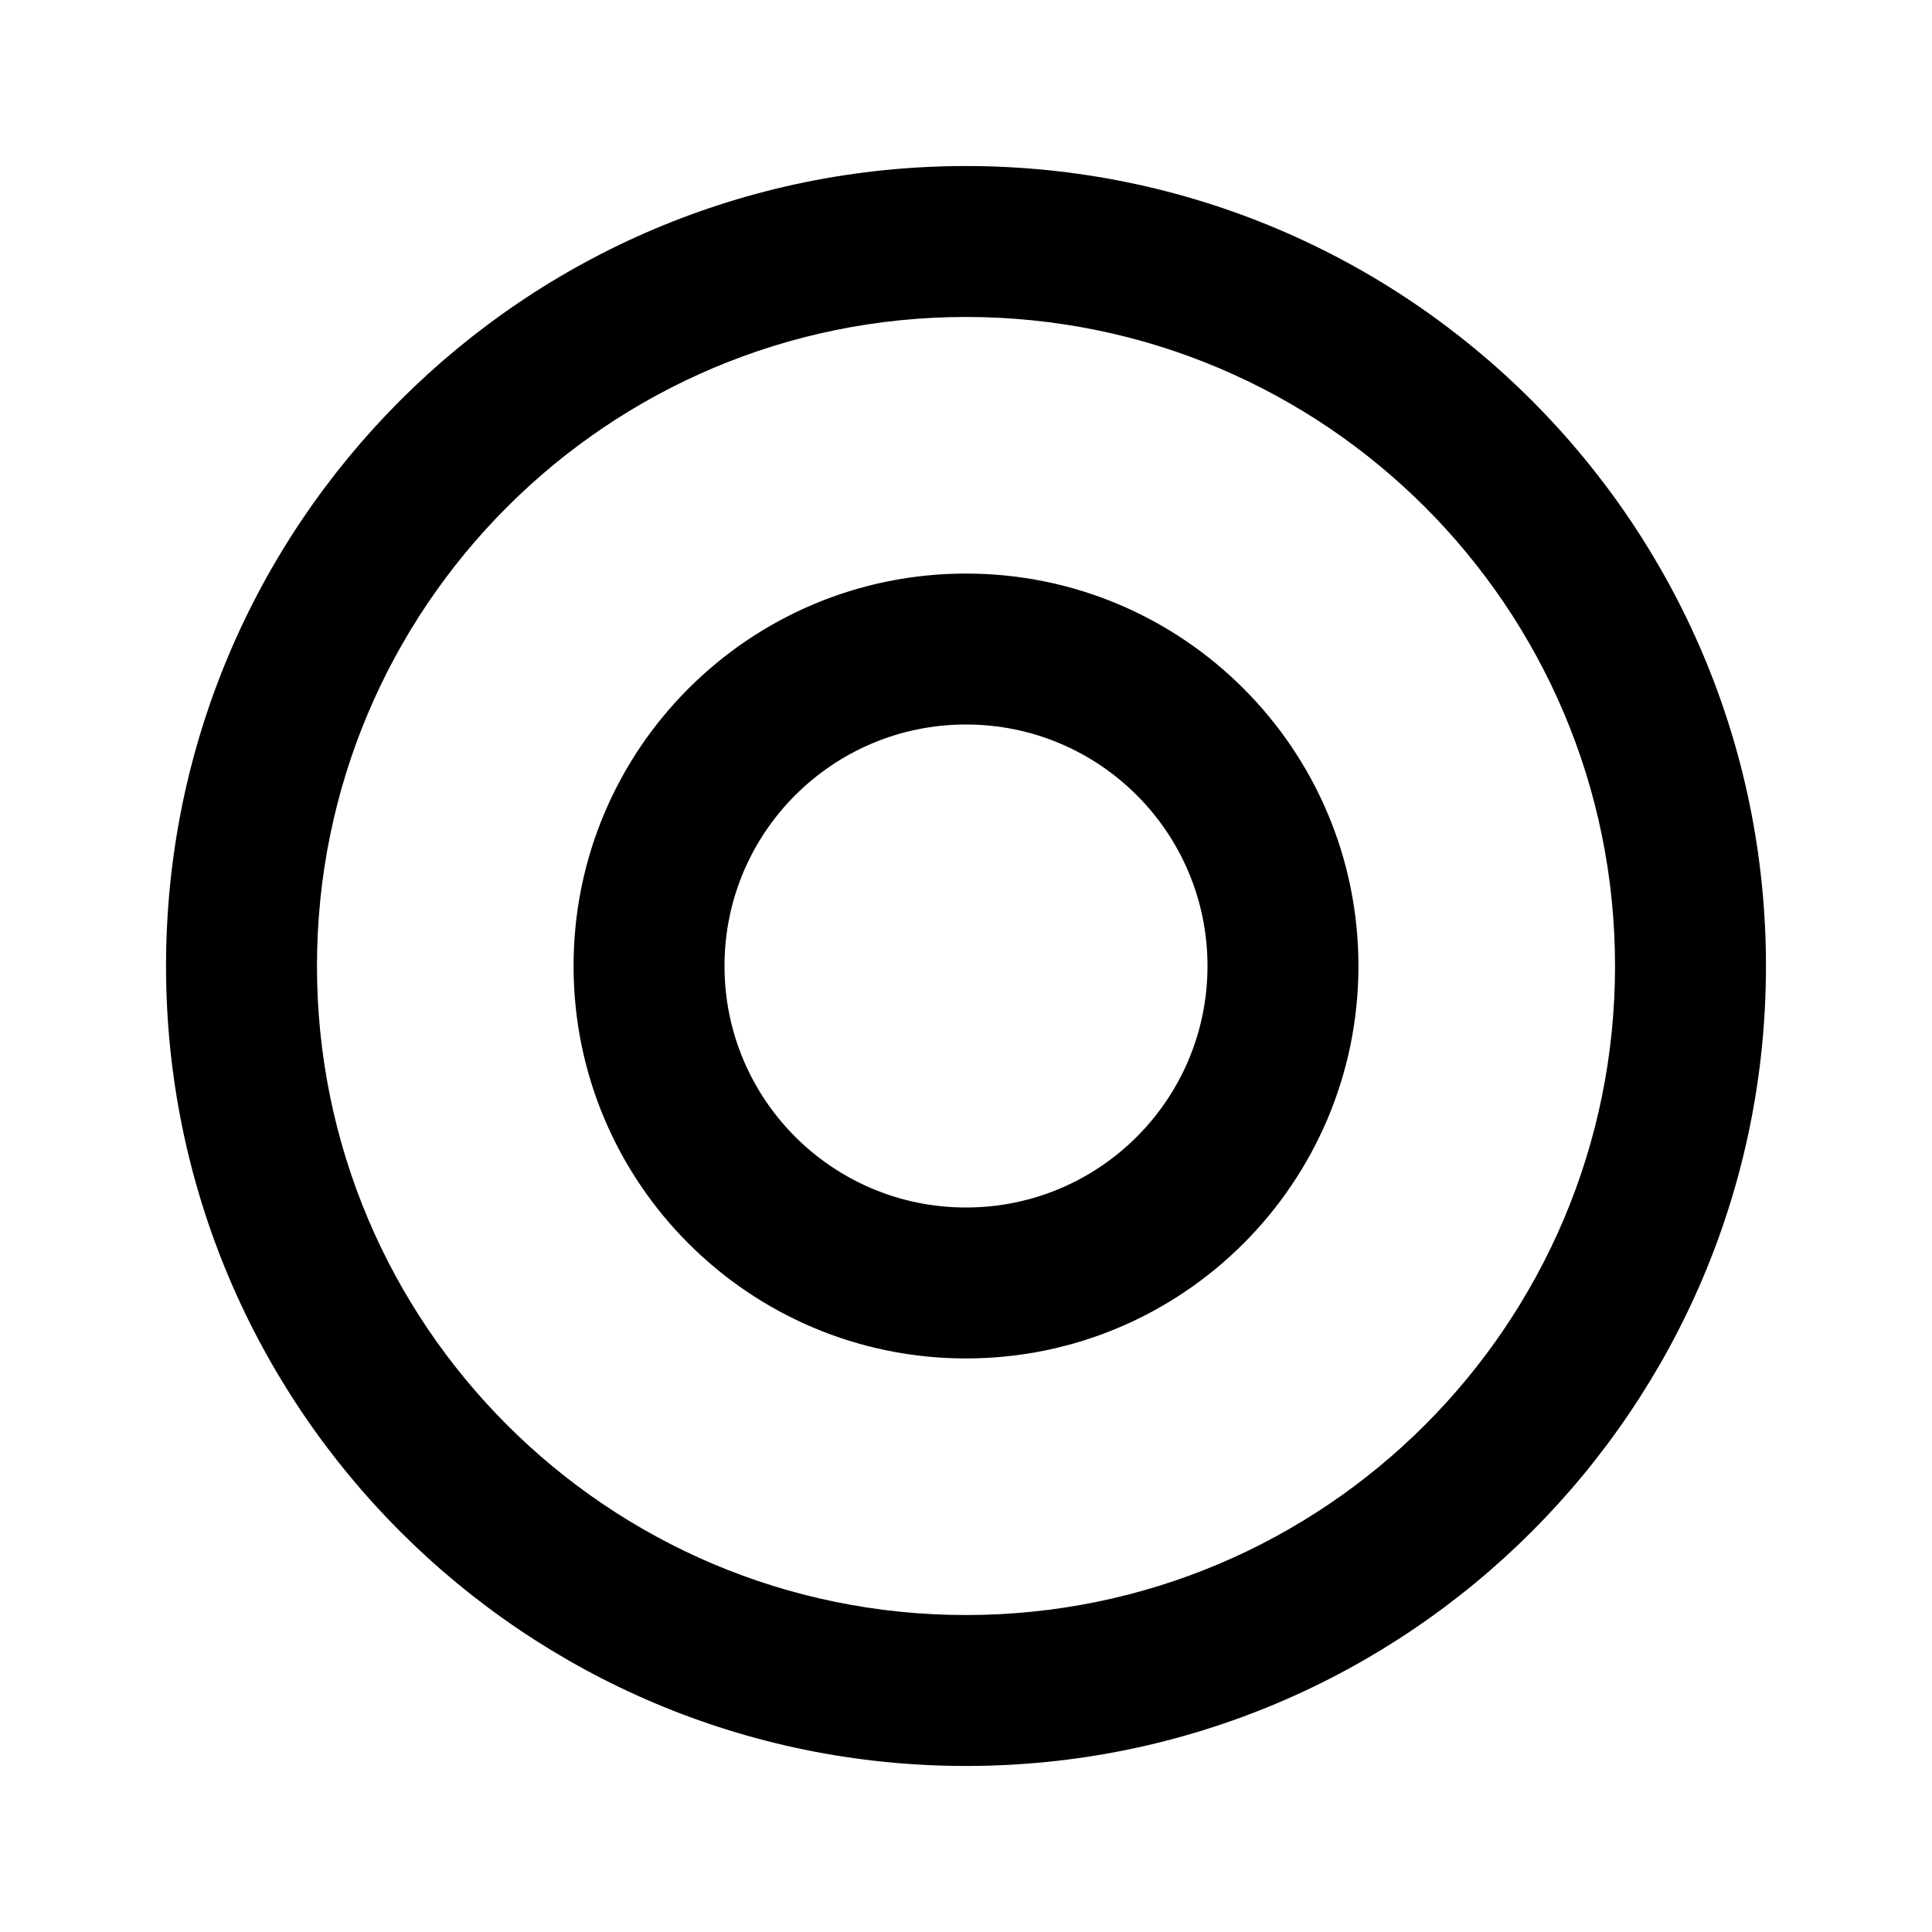
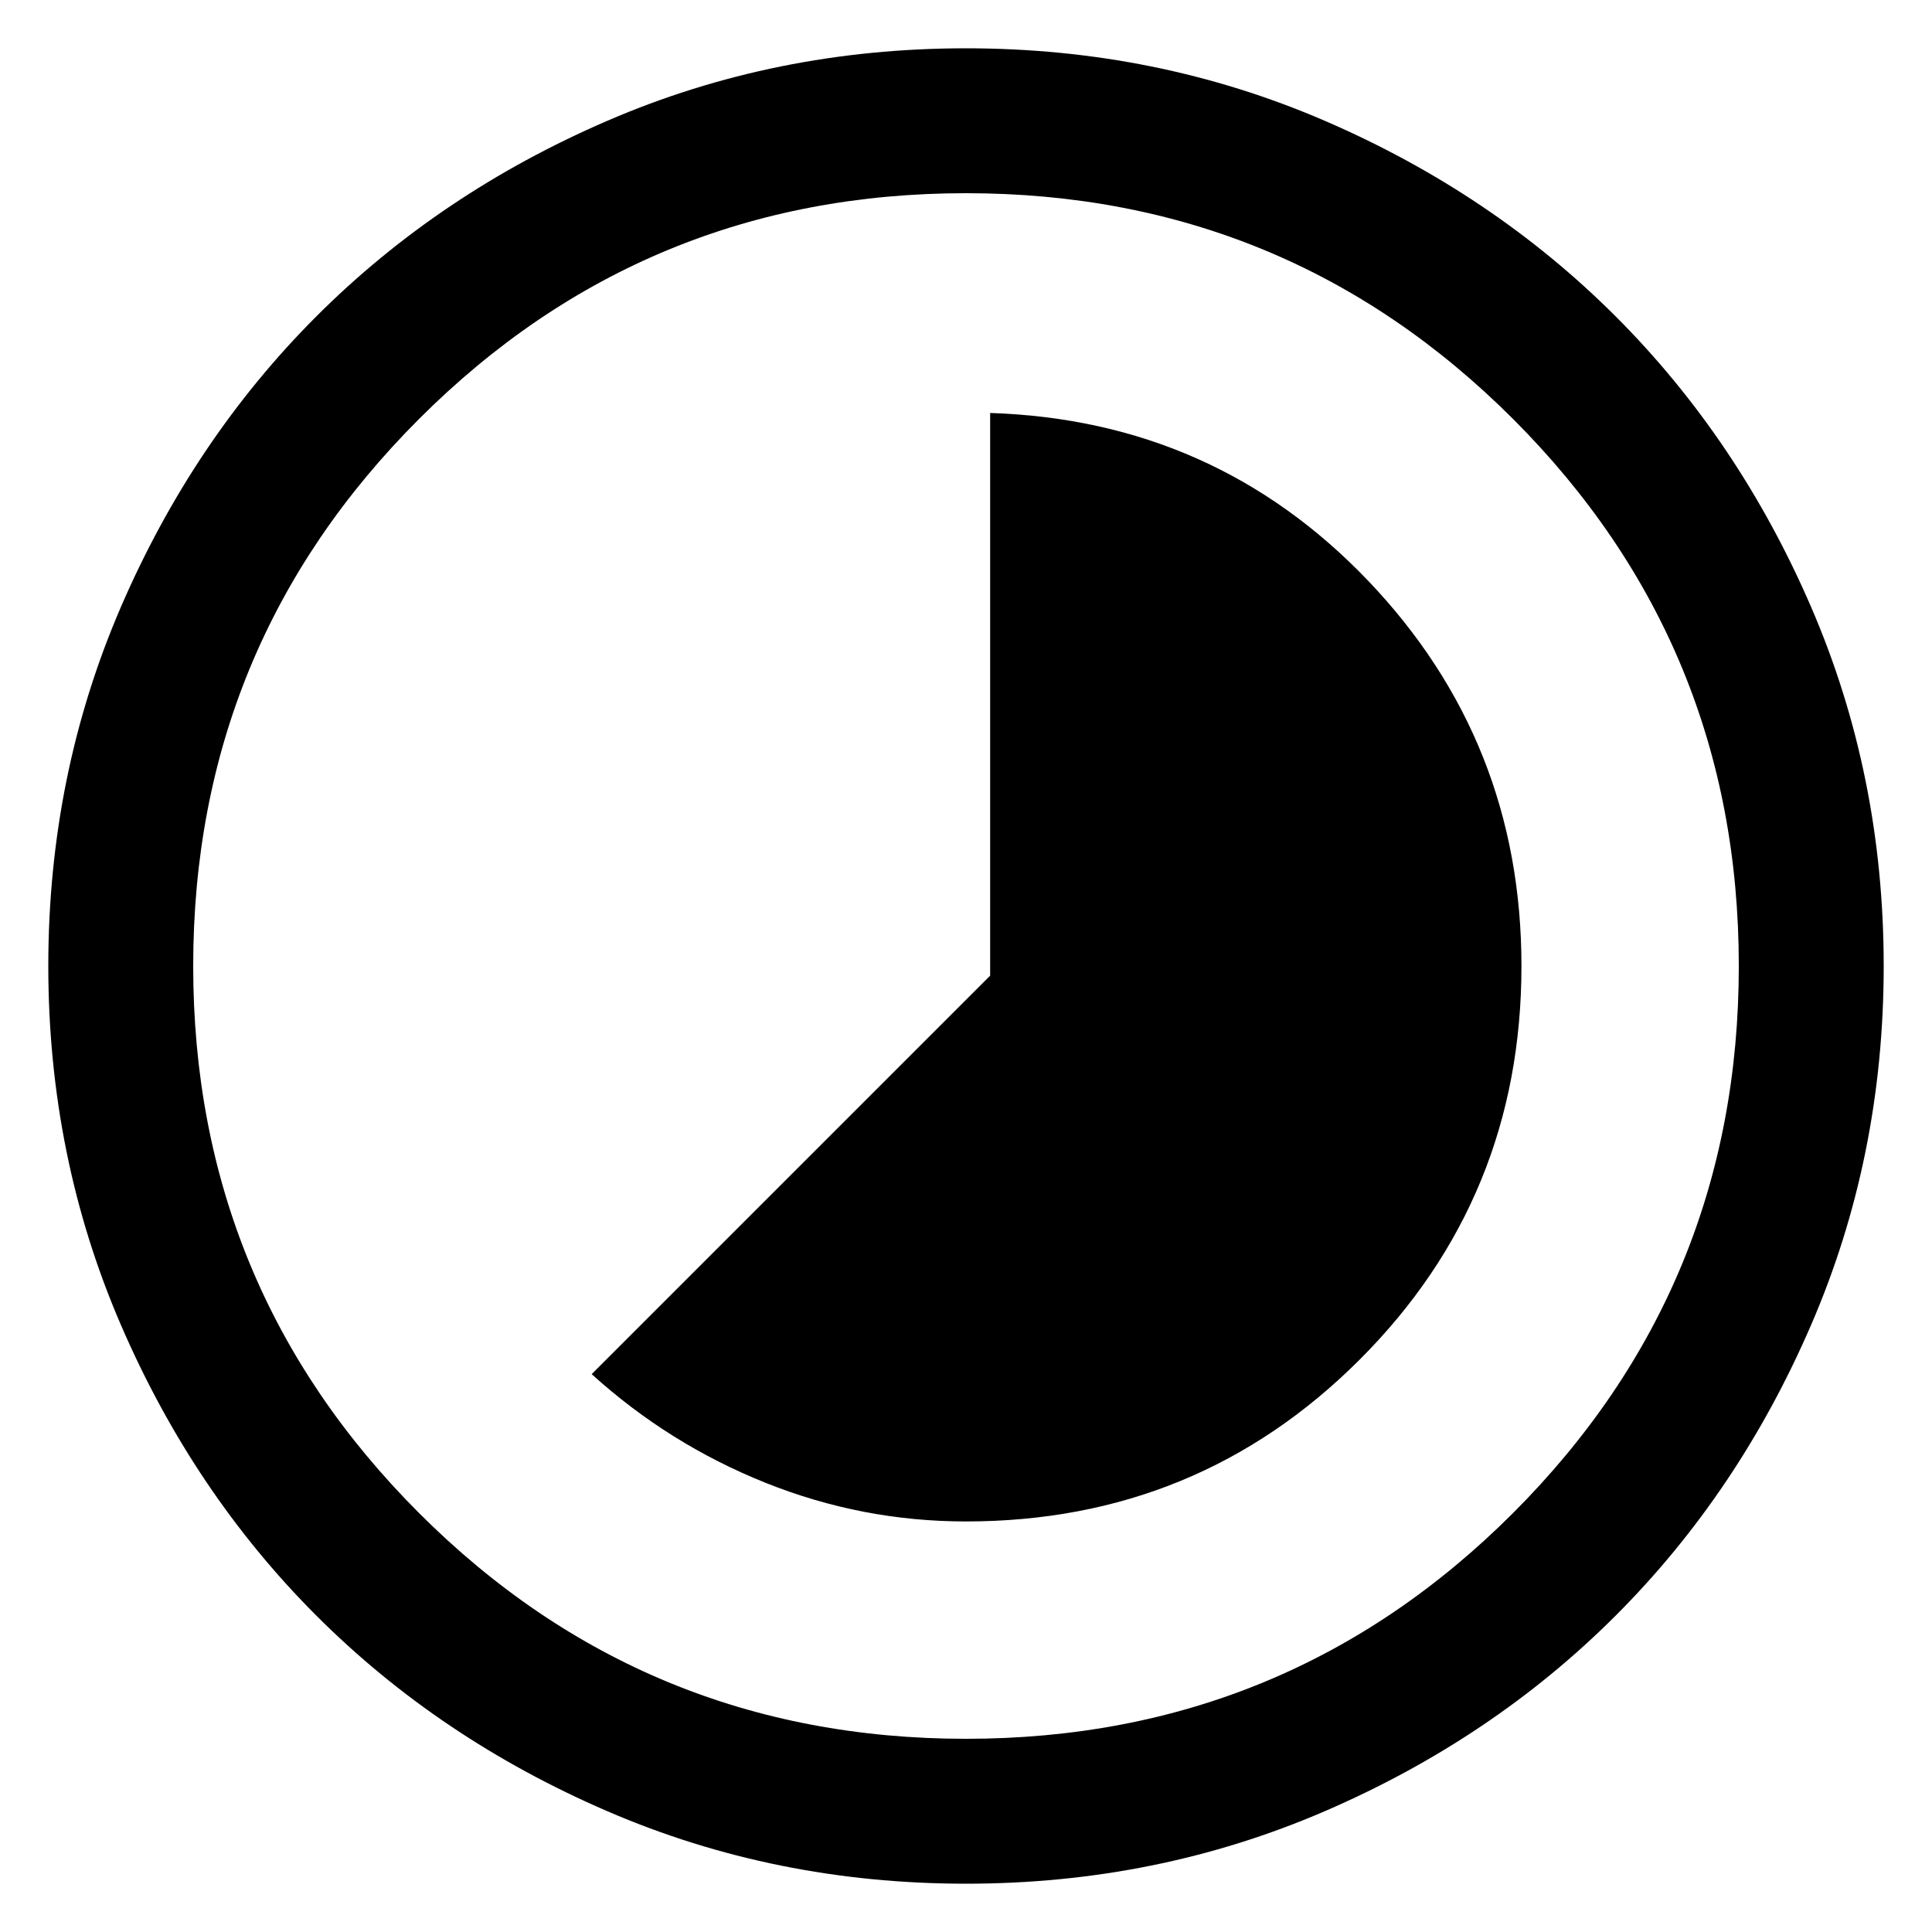
- <svg xmlns="http://www.w3.org/2000/svg" width="16" height="16" viewBox="0 0 16 16" fill="none">
-   <path fill-rule="evenodd" clip-rule="evenodd" d="M2.625 8C2.625 5.031 5.031 2.625 8 2.625C10.969 2.625 13.375 5.031 13.375 8C13.375 10.969 10.969 13.375 8 13.375C5.031 13.375 2.625 10.969 2.625 8ZM8 1.375C4.341 1.375 1.375 4.341 1.375 8C1.375 11.659 4.341 14.625 8 14.625C11.659 14.625 14.625 11.659 14.625 8C14.625 4.341 11.659 1.375 8 1.375ZM8 4.75C9.795 4.75 11.25 6.205 11.25 8C11.25 9.795 9.795 11.25 8 11.25C6.205 11.25 4.75 9.795 4.75 8C4.75 6.205 6.205 4.75 8 4.75ZM10 8C10 6.895 9.105 6 8 6C6.895 6 6 6.895 6 8C6 9.105 6.895 10 8 10C9.105 10 10 9.105 10 8Z" fill="currentColor" />
+ <svg xmlns="http://www.w3.org/2000/svg" width="20" height="20" viewBox="0 0 20 20" fill="none">
+   <path d="M6.125 14.225C6.658 14.708 7.258 15.083 7.925 15.35C8.592 15.617 9.283 15.75 10 15.75C11.6 15.75 12.958 15.192 14.075 14.075C15.192 12.958 15.75 11.6 15.75 10C15.75 8.45 15.221 7.121 14.163 6.012C13.104 4.904 11.8 4.325 10.25 4.275V10.1L6.125 14.225ZM10 19.5C8.683 19.5 7.446 19.25 6.288 18.75C5.129 18.25 4.125 17.575 3.275 16.725C2.425 15.875 1.75 14.871 1.25 13.712C0.75 12.554 0.5 11.317 0.5 10C0.5 8.683 0.75 7.446 1.25 6.287C1.75 5.129 2.425 4.125 3.275 3.275C4.125 2.425 5.129 1.75 6.288 1.25C7.446 0.75 8.683 0.5 10 0.5C11.317 0.5 12.554 0.75 13.713 1.25C14.871 1.75 15.875 2.425 16.725 3.275C17.575 4.125 18.25 5.129 18.75 6.287C19.25 7.446 19.5 8.683 19.5 10C19.5 11.317 19.25 12.554 18.75 13.712C18.25 14.871 17.575 15.875 16.725 16.725C15.875 17.575 14.871 18.25 13.713 18.75C12.554 19.25 11.317 19.5 10 19.5ZM10 18C12.217 18 14.104 17.221 15.663 15.663C17.221 14.104 18 12.217 18 10C18 7.783 17.221 5.896 15.663 4.337C14.104 2.779 12.217 2 10 2C7.783 2 5.896 2.779 4.338 4.337C2.779 5.896 2 7.783 2 10C2 12.217 2.779 14.104 4.338 15.663C5.896 17.221 7.783 18 10 18Z" fill="currentColor" />
</svg>
